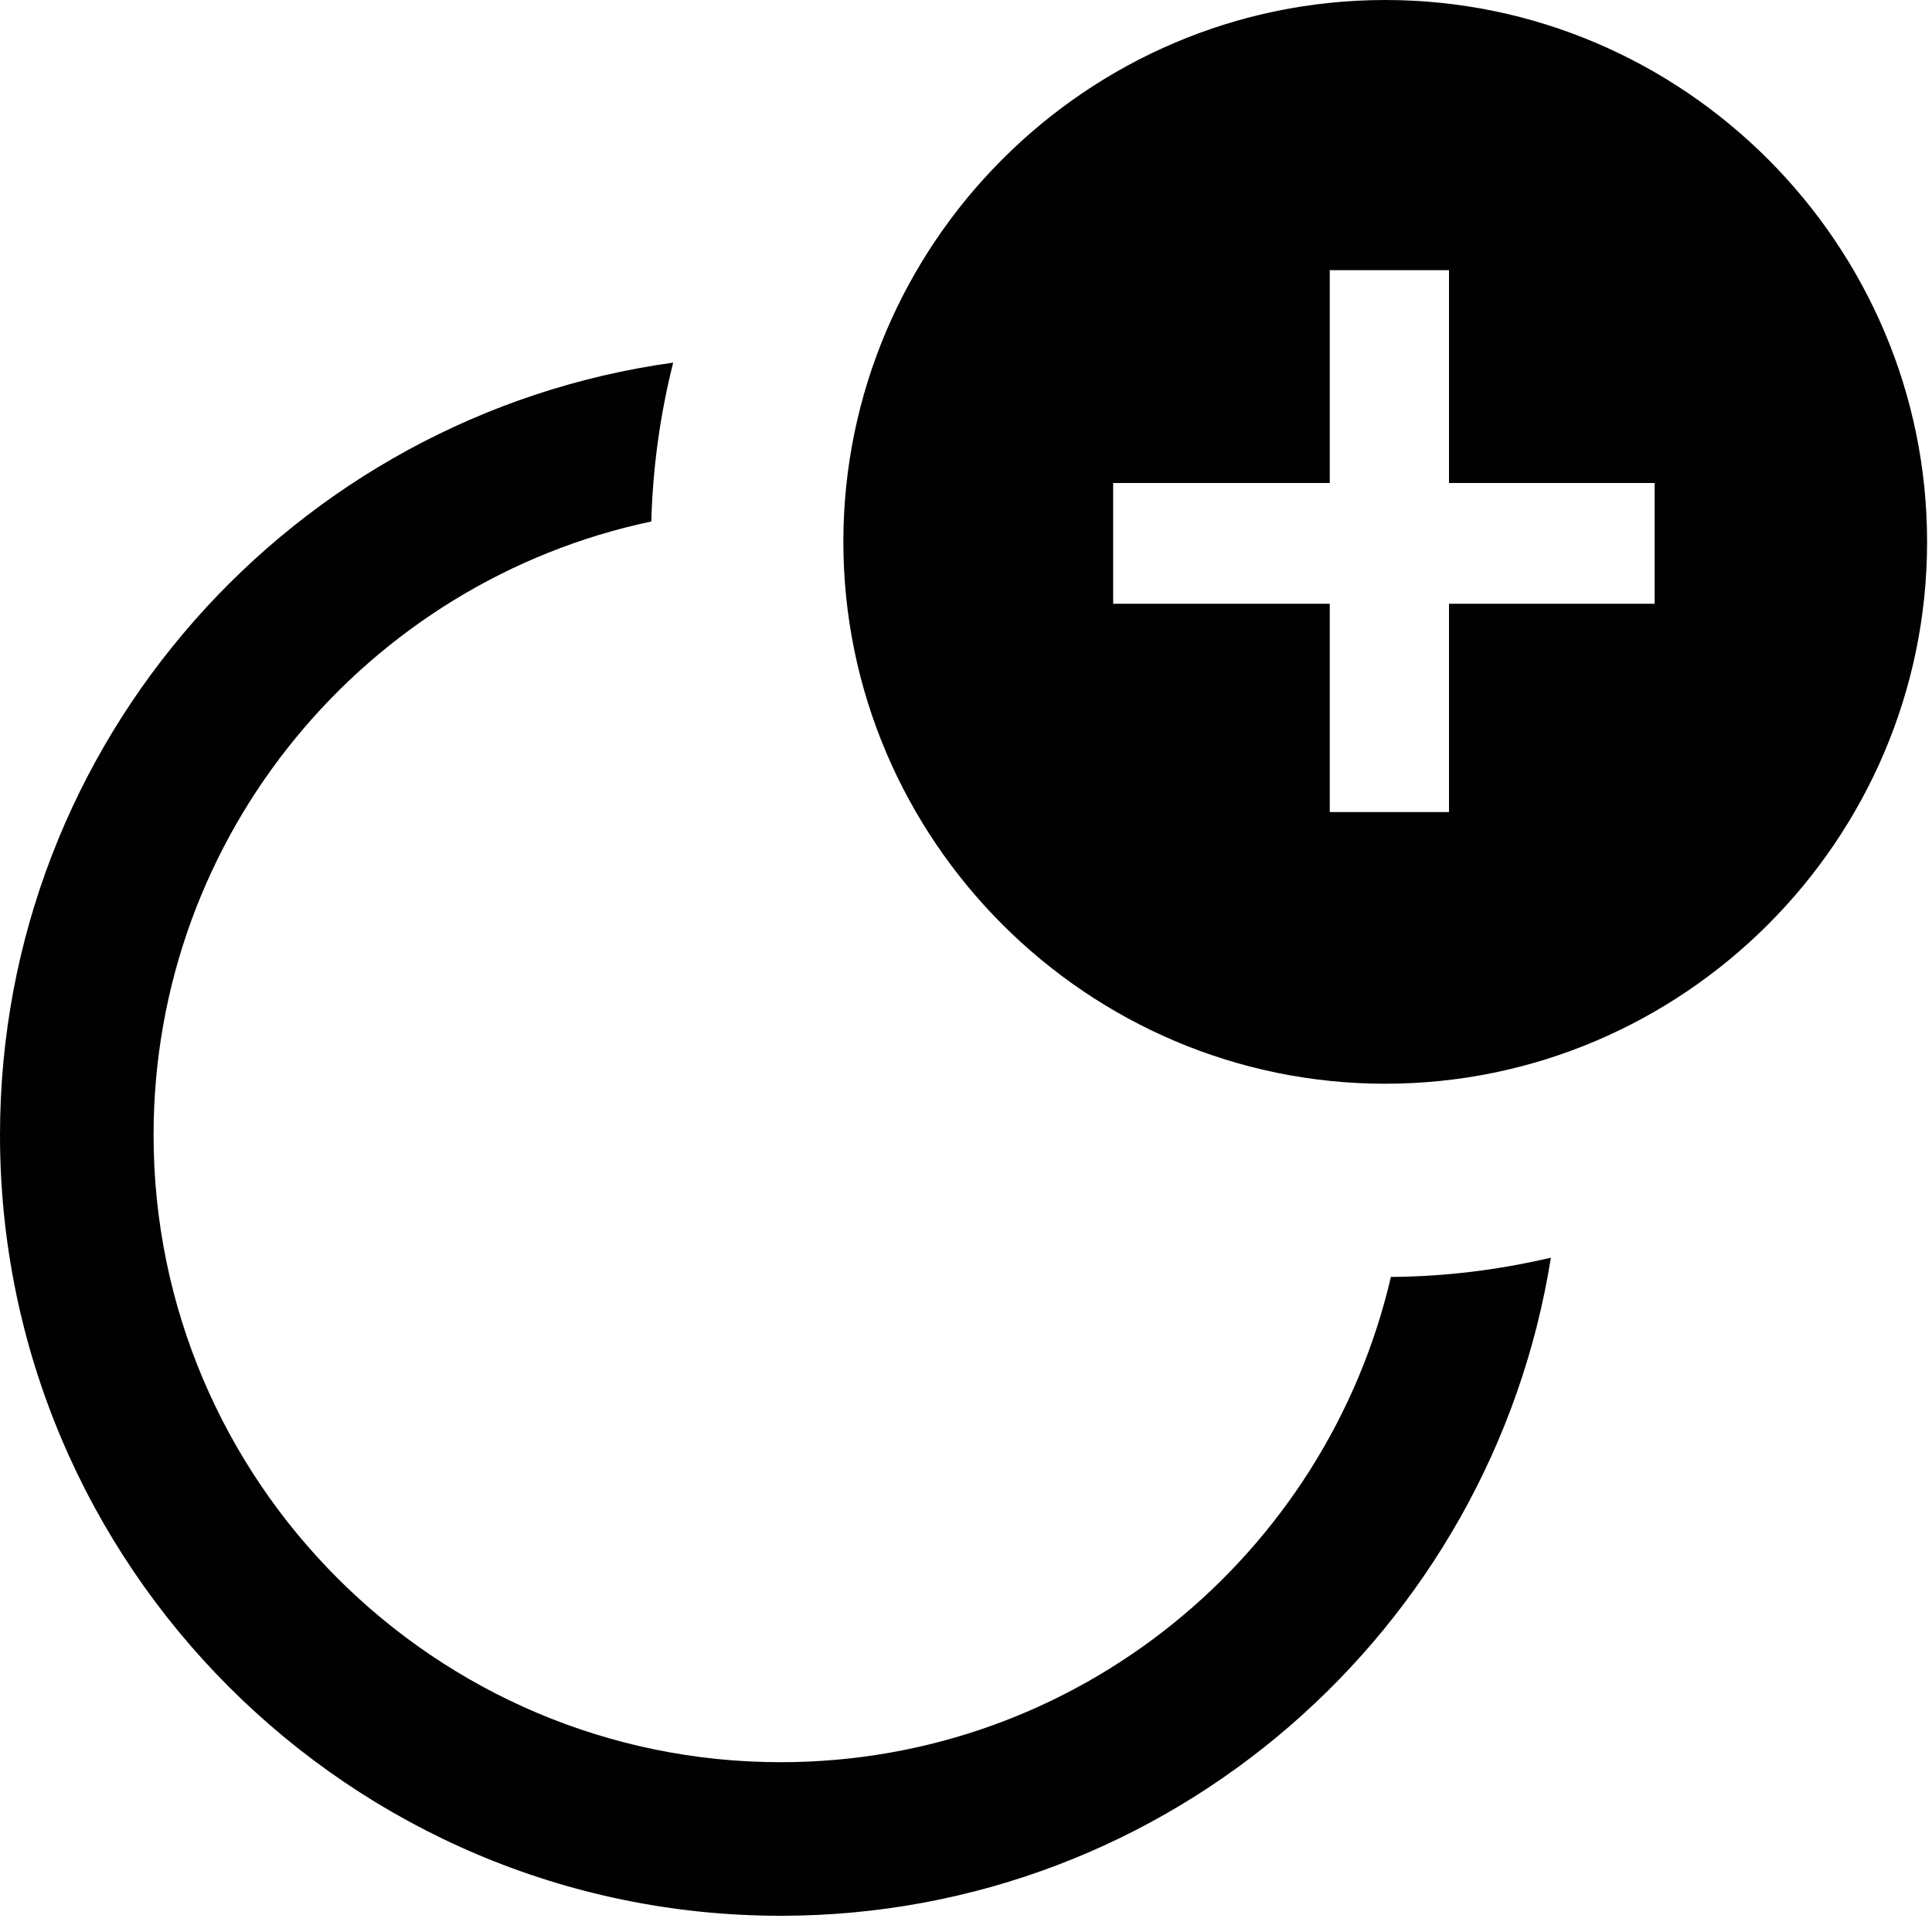
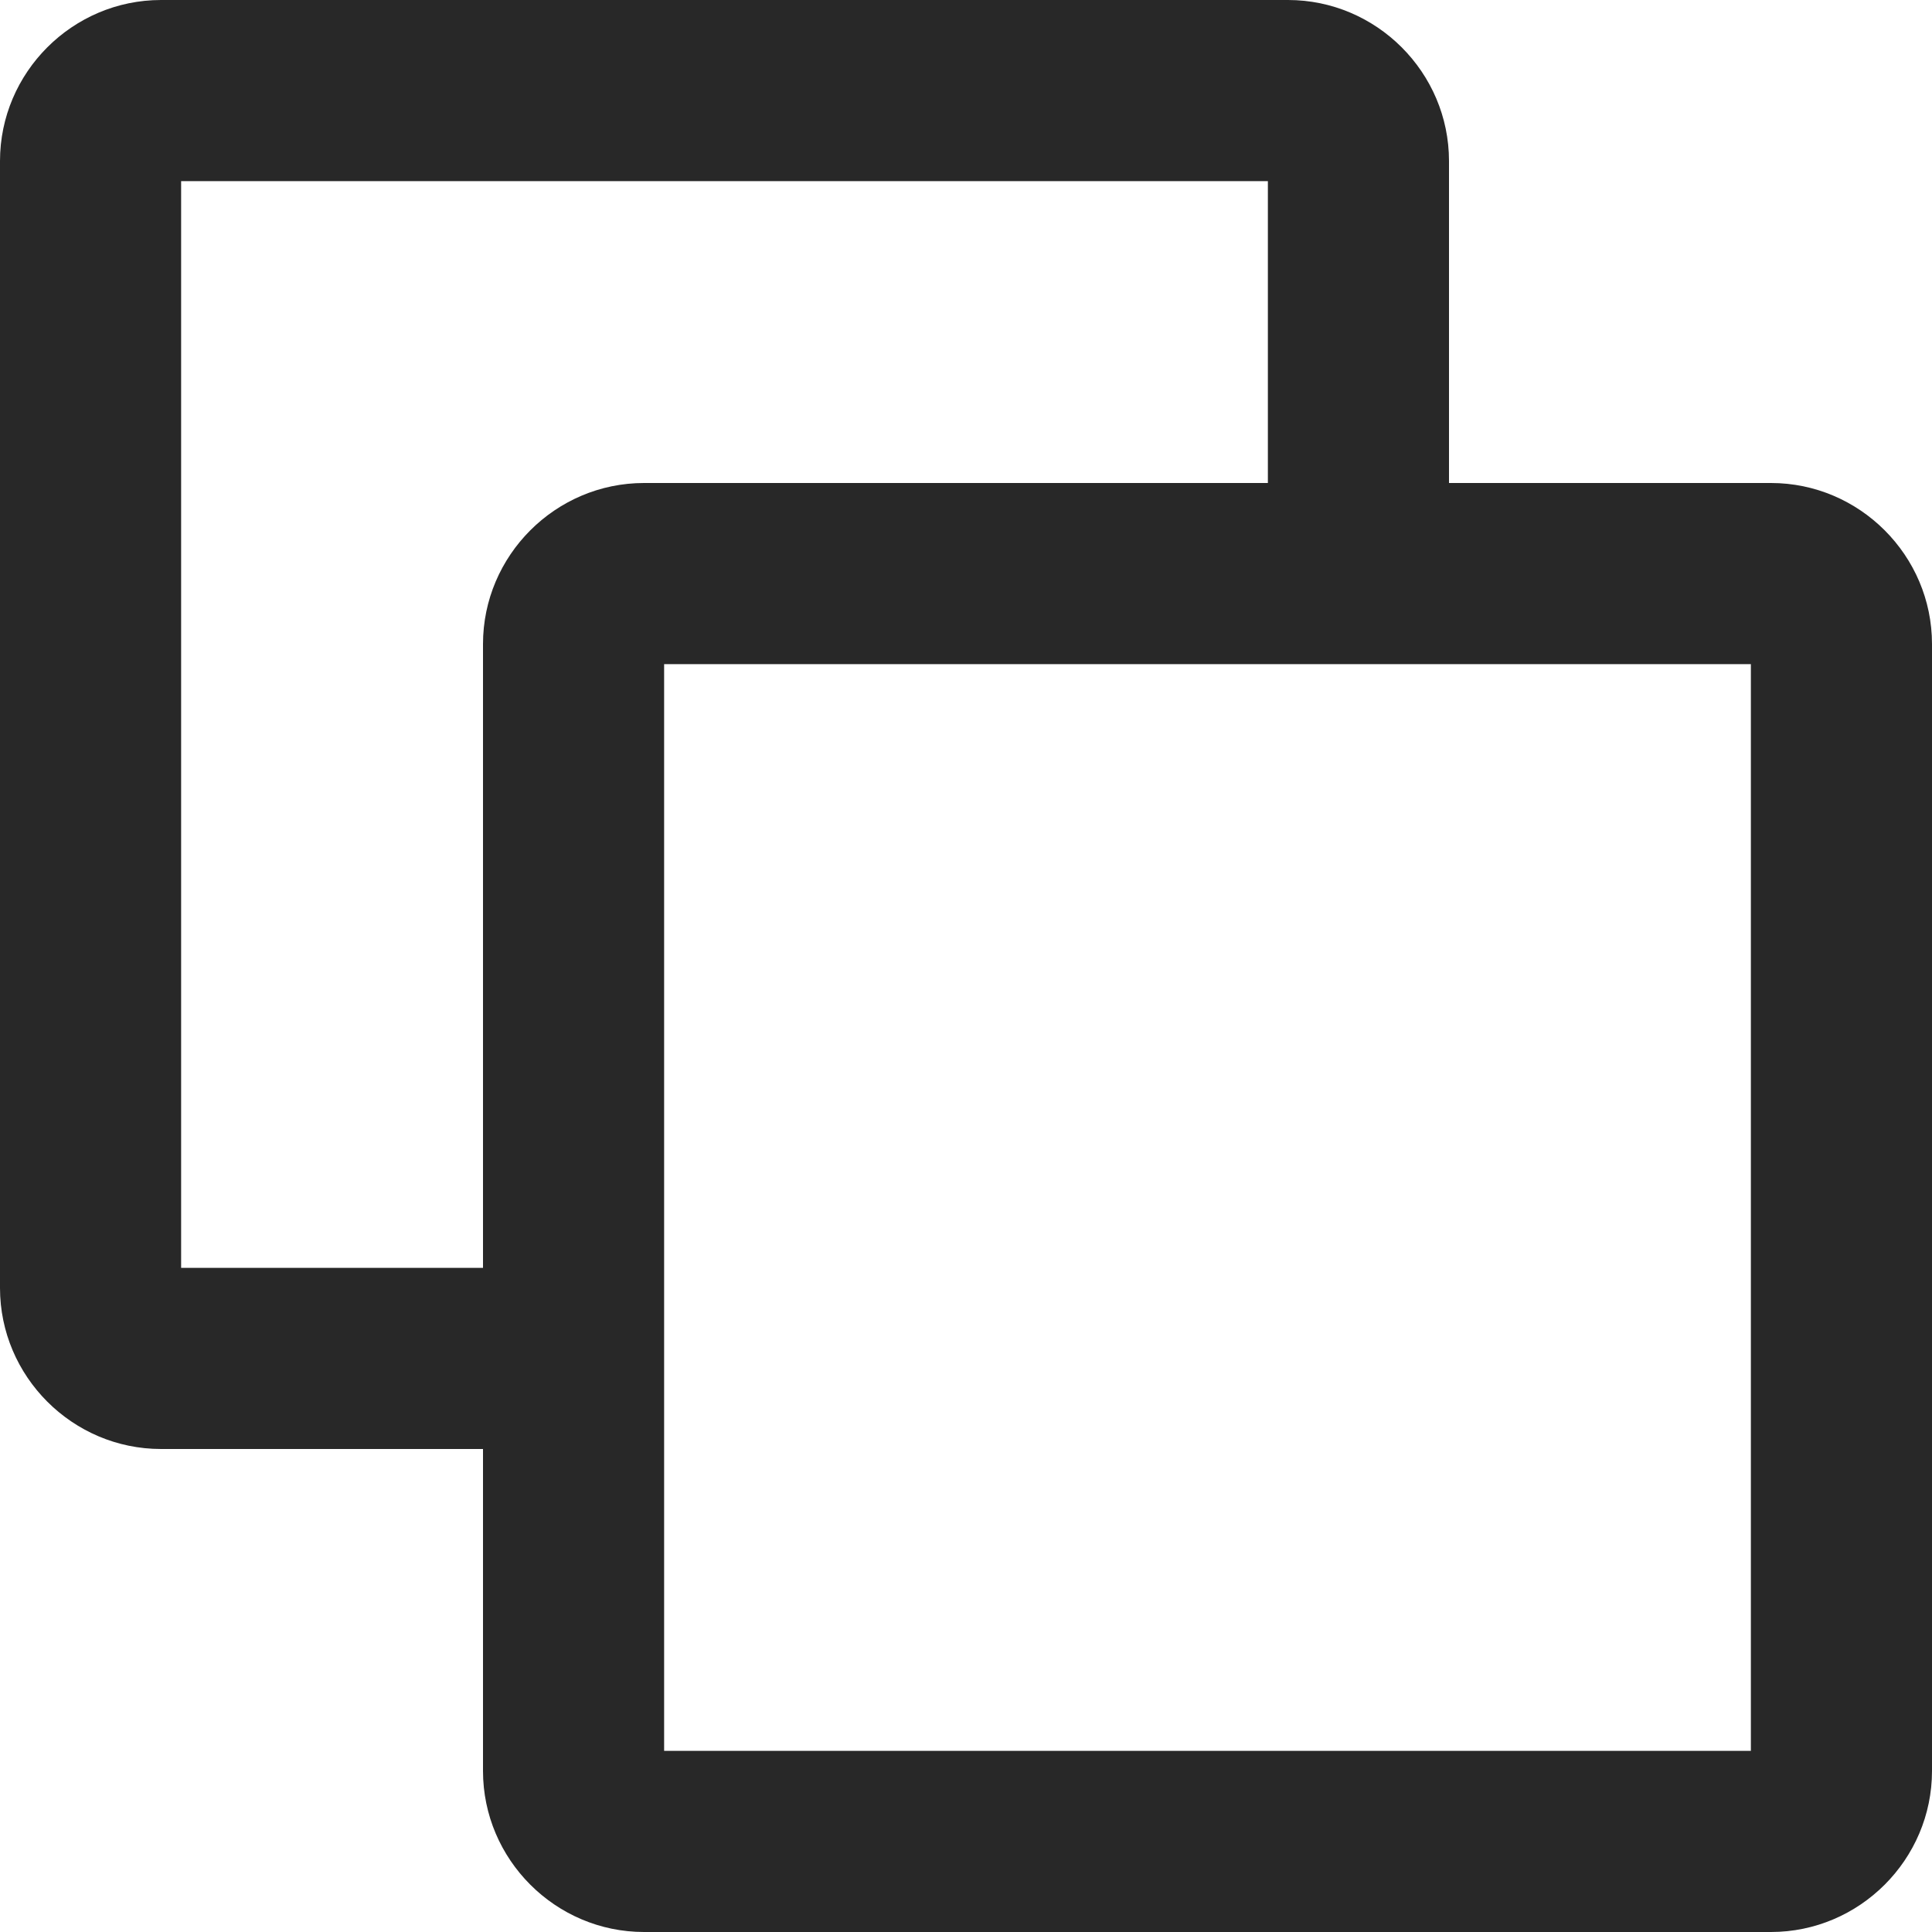
- <svg xmlns="http://www.w3.org/2000/svg" version="1.1" id="Layer_1" x="0px" y="0px" viewBox="0 0 512 512" enable-background="new 0 0 512 512" xml:space="preserve">
-   <g>
-     <path fill="#010101" d="M367.1,0c-79,0-143.6,64.6-143.6,143.6s64.6,143.6,143.6,143.6s143.6-64.6,143.6-143.6S446.1,0,367.1,0z    M438.5,160H384v55.2h-31.6V160h-57.4v-32h57.4V71.6H384V128h54.5V160z" />
-     <path fill="#010101" d="M368.6,338.4C351.5,412,285.6,467,206.9,467c-91.6,0-166.2-74.6-166.2-166.2c0-79.9,56.6-146.7,131.9-162.6   c0.4-14.5,2.4-28.6,5.8-42.1C77.8,110,0,196.4,0,300.8c0,114.1,92.8,206.9,206.9,206.9c103,0,188.4-75.7,204.1-174.4   C397.3,336.5,383.2,338.3,368.6,338.4z" />
+ <svg xmlns="http://www.w3.org/2000/svg" id="Layer_2" viewBox="0 0 512 512">
+   <defs>
+     <style>.cls-1{fill:#282828;stroke-width:0px;}</style>
+   </defs>
+   <g id="Layer_1-2">
+     <path class="cls-1" d="m469.32,128h-85.32V42.68c0-23.47-19.21-42.68-42.68-42.68H42.68C19.21,0,0,19.21,0,42.68v298.64c0,23.47,19.21,42.68,42.68,42.68h85.32v85.32c0,23.47,19.21,42.68,42.68,42.68h298.64c23.47,0,42.68-19.21,42.68-42.68V170.68c0-23.47-19.21-42.68-42.68-42.68Zm-341.32,42.68v165.32H48V48h288v80h-165.32c-23.47,0-42.68,19.21-42.68,42.68Zm336,10.64v282.68H176V176h288v5.32Z" />
  </g>
</svg>
